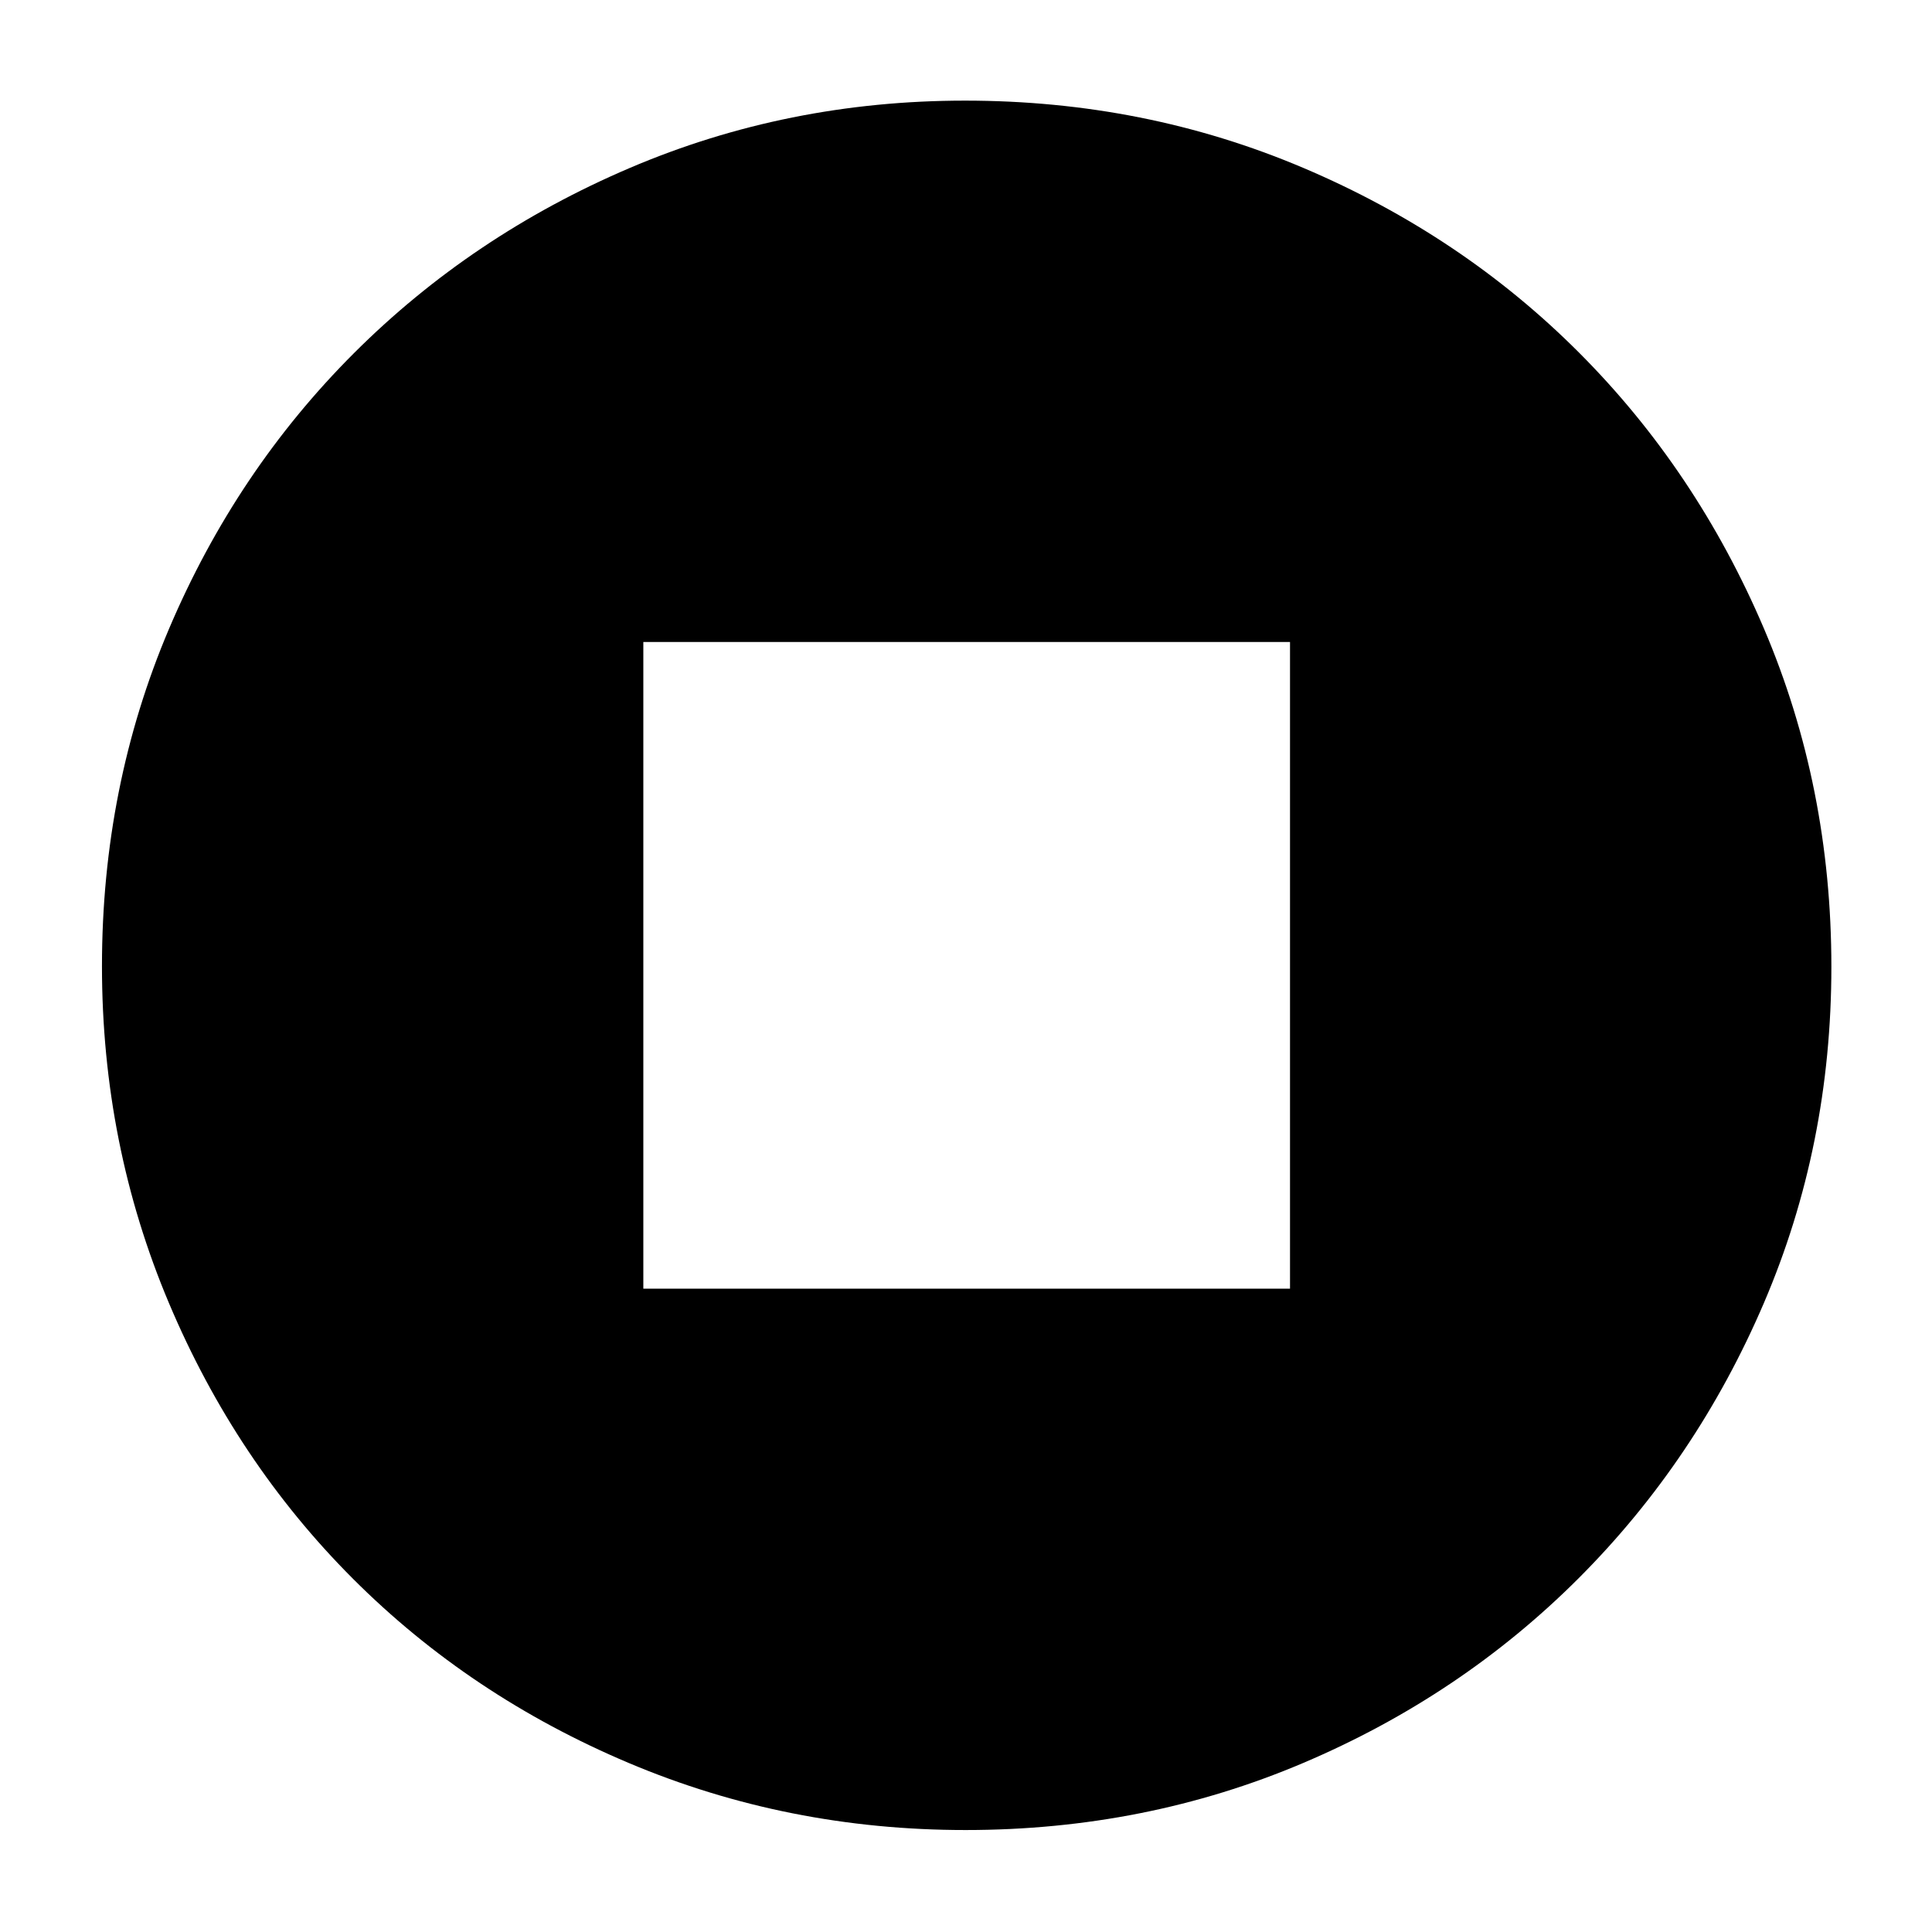
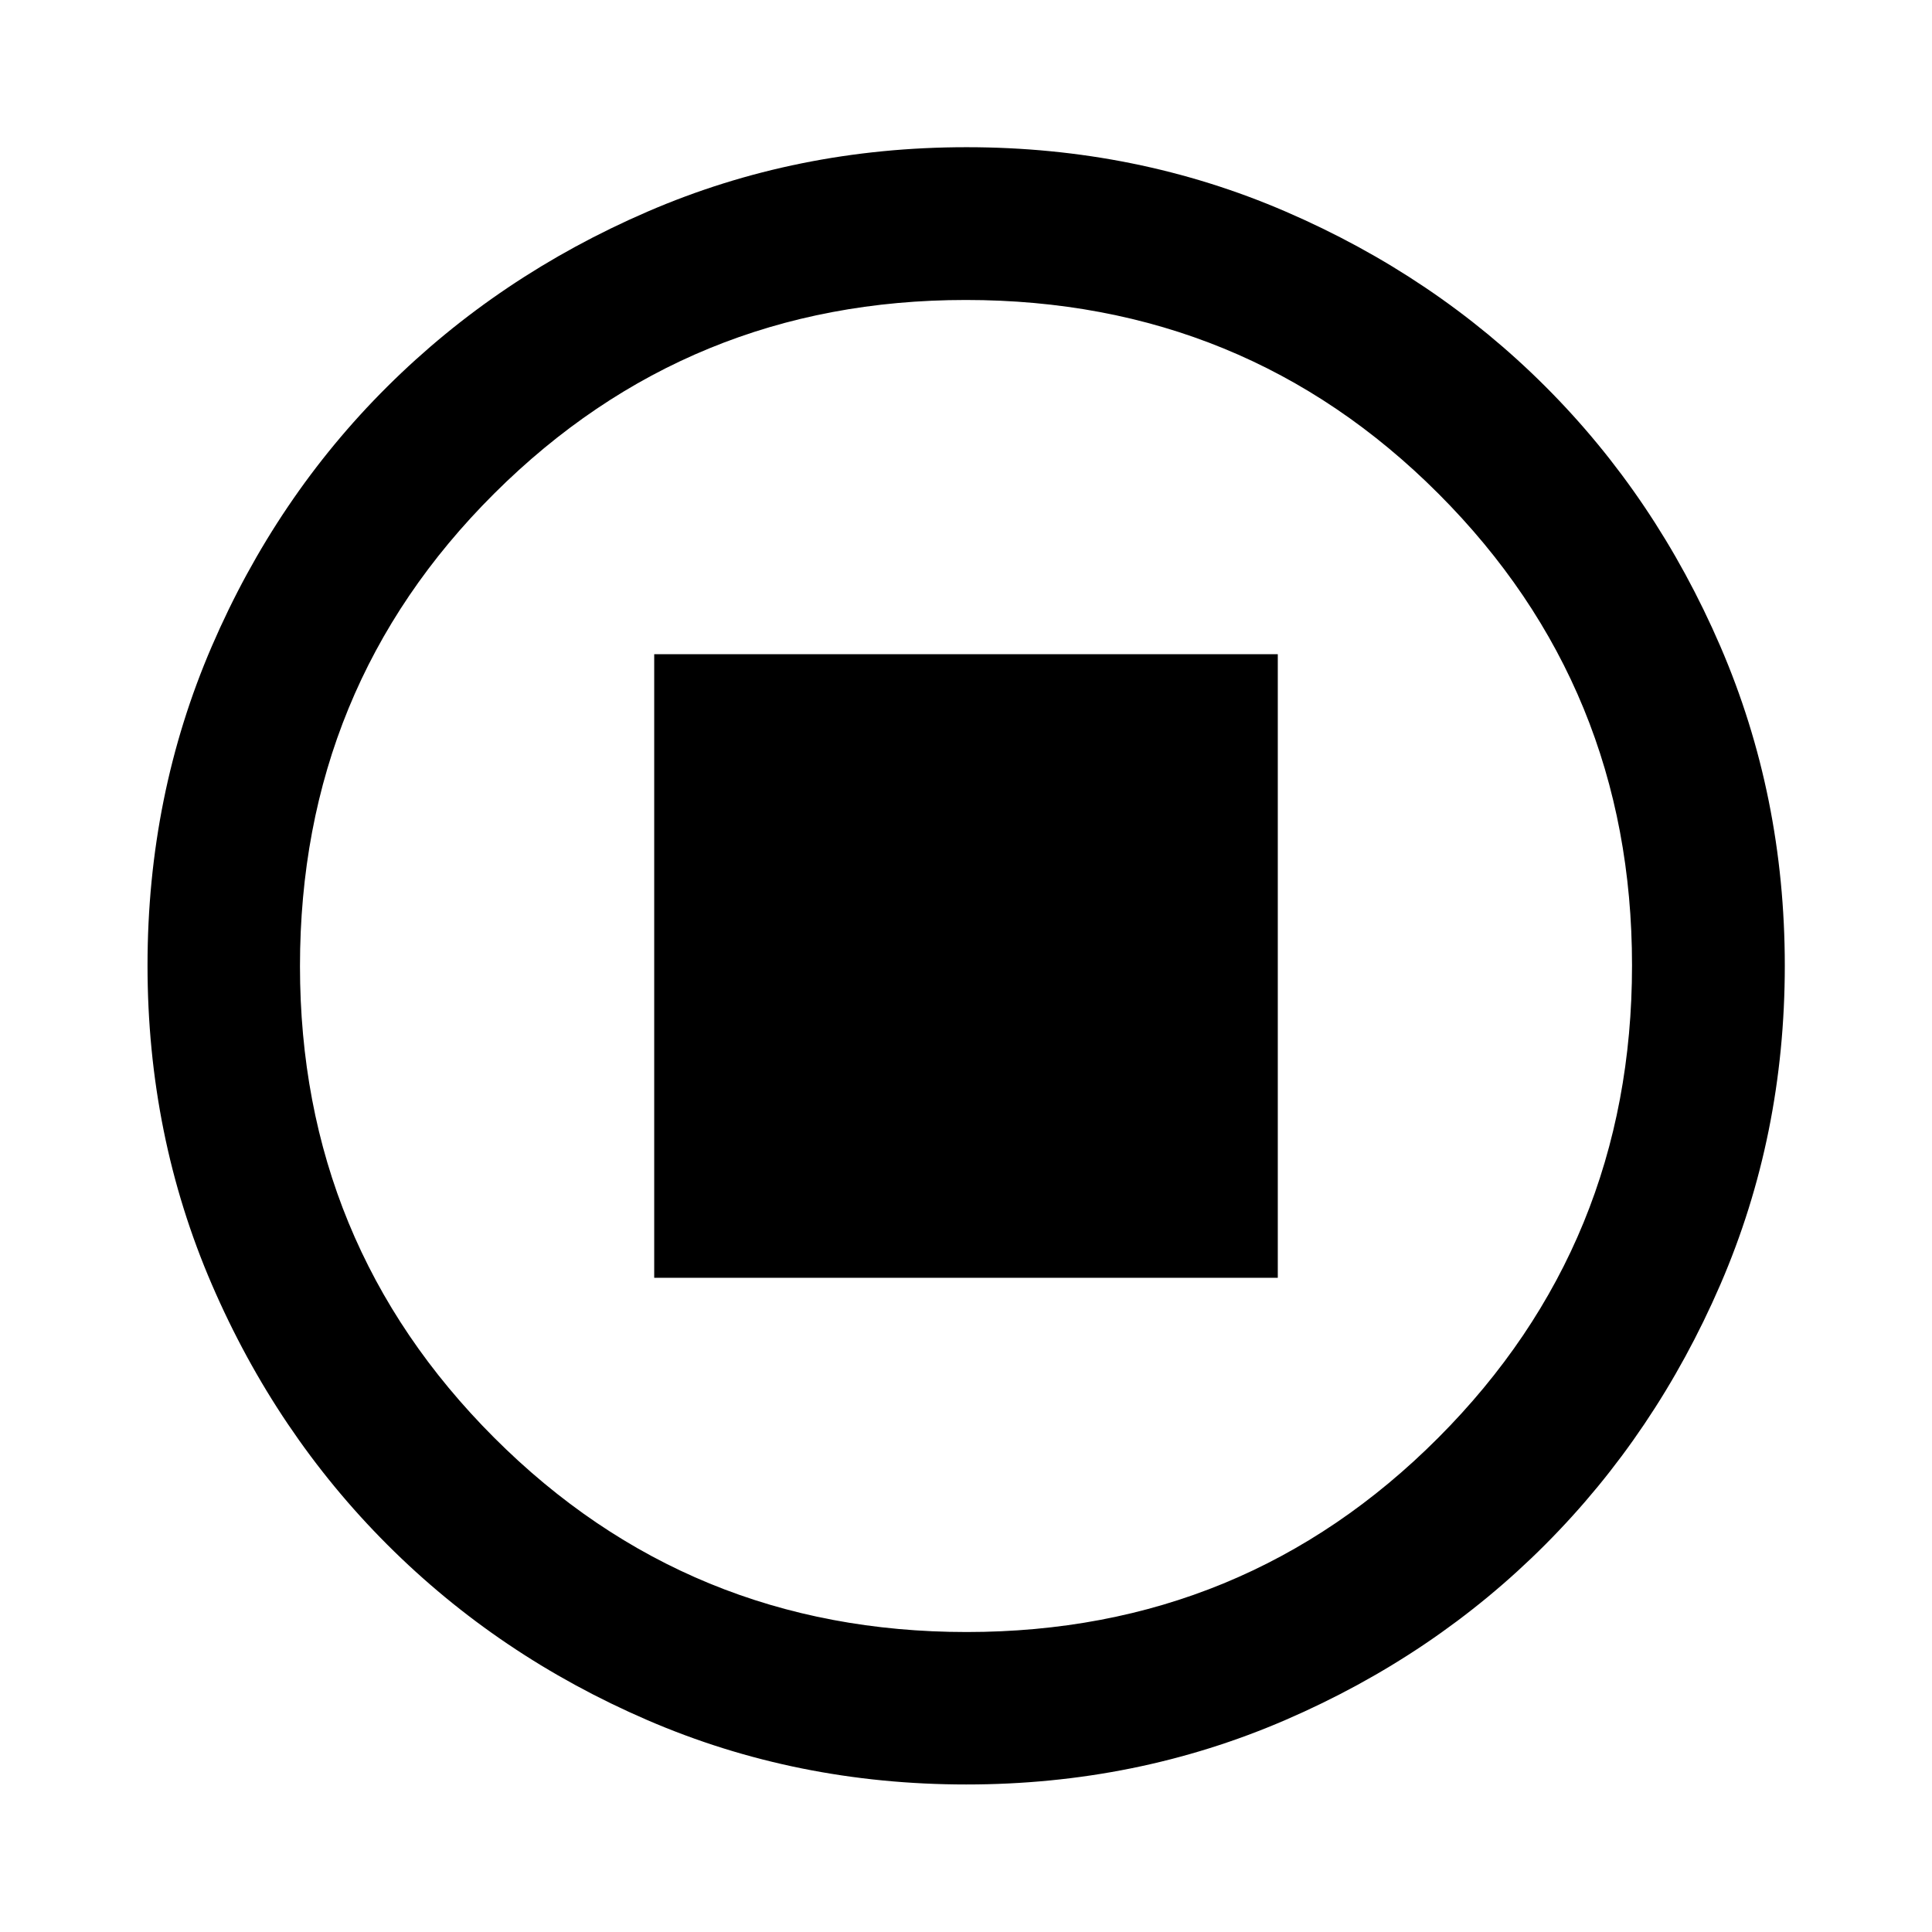
<svg xmlns="http://www.w3.org/2000/svg" height="40" viewBox="0 -960 960 960" width="40">
-   <path d="M319.667-319.667H641V-641H319.667v321.333Zm160.119 269q-88.426 0-167.253-33.27-78.827-33.271-137.076-91.52-58.249-58.249-91.52-137.071-33.27-78.823-33.27-167.38 0-89.238 33.33-167.666 33.329-78.427 91.859-136.922 58.53-58.494 136.966-91.999Q391.257-910 479.557-910q89.329 0 168.082 33.437 78.753 33.436 137.028 91.826 58.275 58.391 91.804 137.006Q910-569.115 910-479.611q0 88.795-33.505 167.002-33.505 78.208-91.999 136.746-58.495 58.537-136.928 91.867-78.433 33.329-167.782 33.329Z" />
+   <path d="M325.073-325.073h309.854v-309.854H325.073v309.854ZM480.199-73.304q-84.439 0-158.475-31.959-74.037-31.958-129.27-87.191-55.233-55.233-87.191-129.298-31.959-74.064-31.959-158.559 0-84.496 31.959-158.582 31.958-74.087 87.166-128.995t129.284-86.937q74.076-32.03 158.585-32.03 84.509 0 158.614 32.017 74.105 32.018 129.001 86.905 54.897 54.886 86.919 129.086 32.023 74.199 32.023 158.67 0 84.461-32.03 158.495-32.029 74.034-86.937 129.124-54.908 55.091-129.079 87.173-74.171 32.08-158.61 32.08Zm.134-75.754q138.044 0 234.327-96.516 96.282-96.515 96.282-234.759 0-138.044-96.157-234.327-96.158-96.282-234.865-96.282-137.79 0-234.326 96.157-96.536 96.158-96.536 234.865 0 137.79 96.516 234.326 96.515 96.536 234.759 96.536ZM480-480Z" />
</svg>
